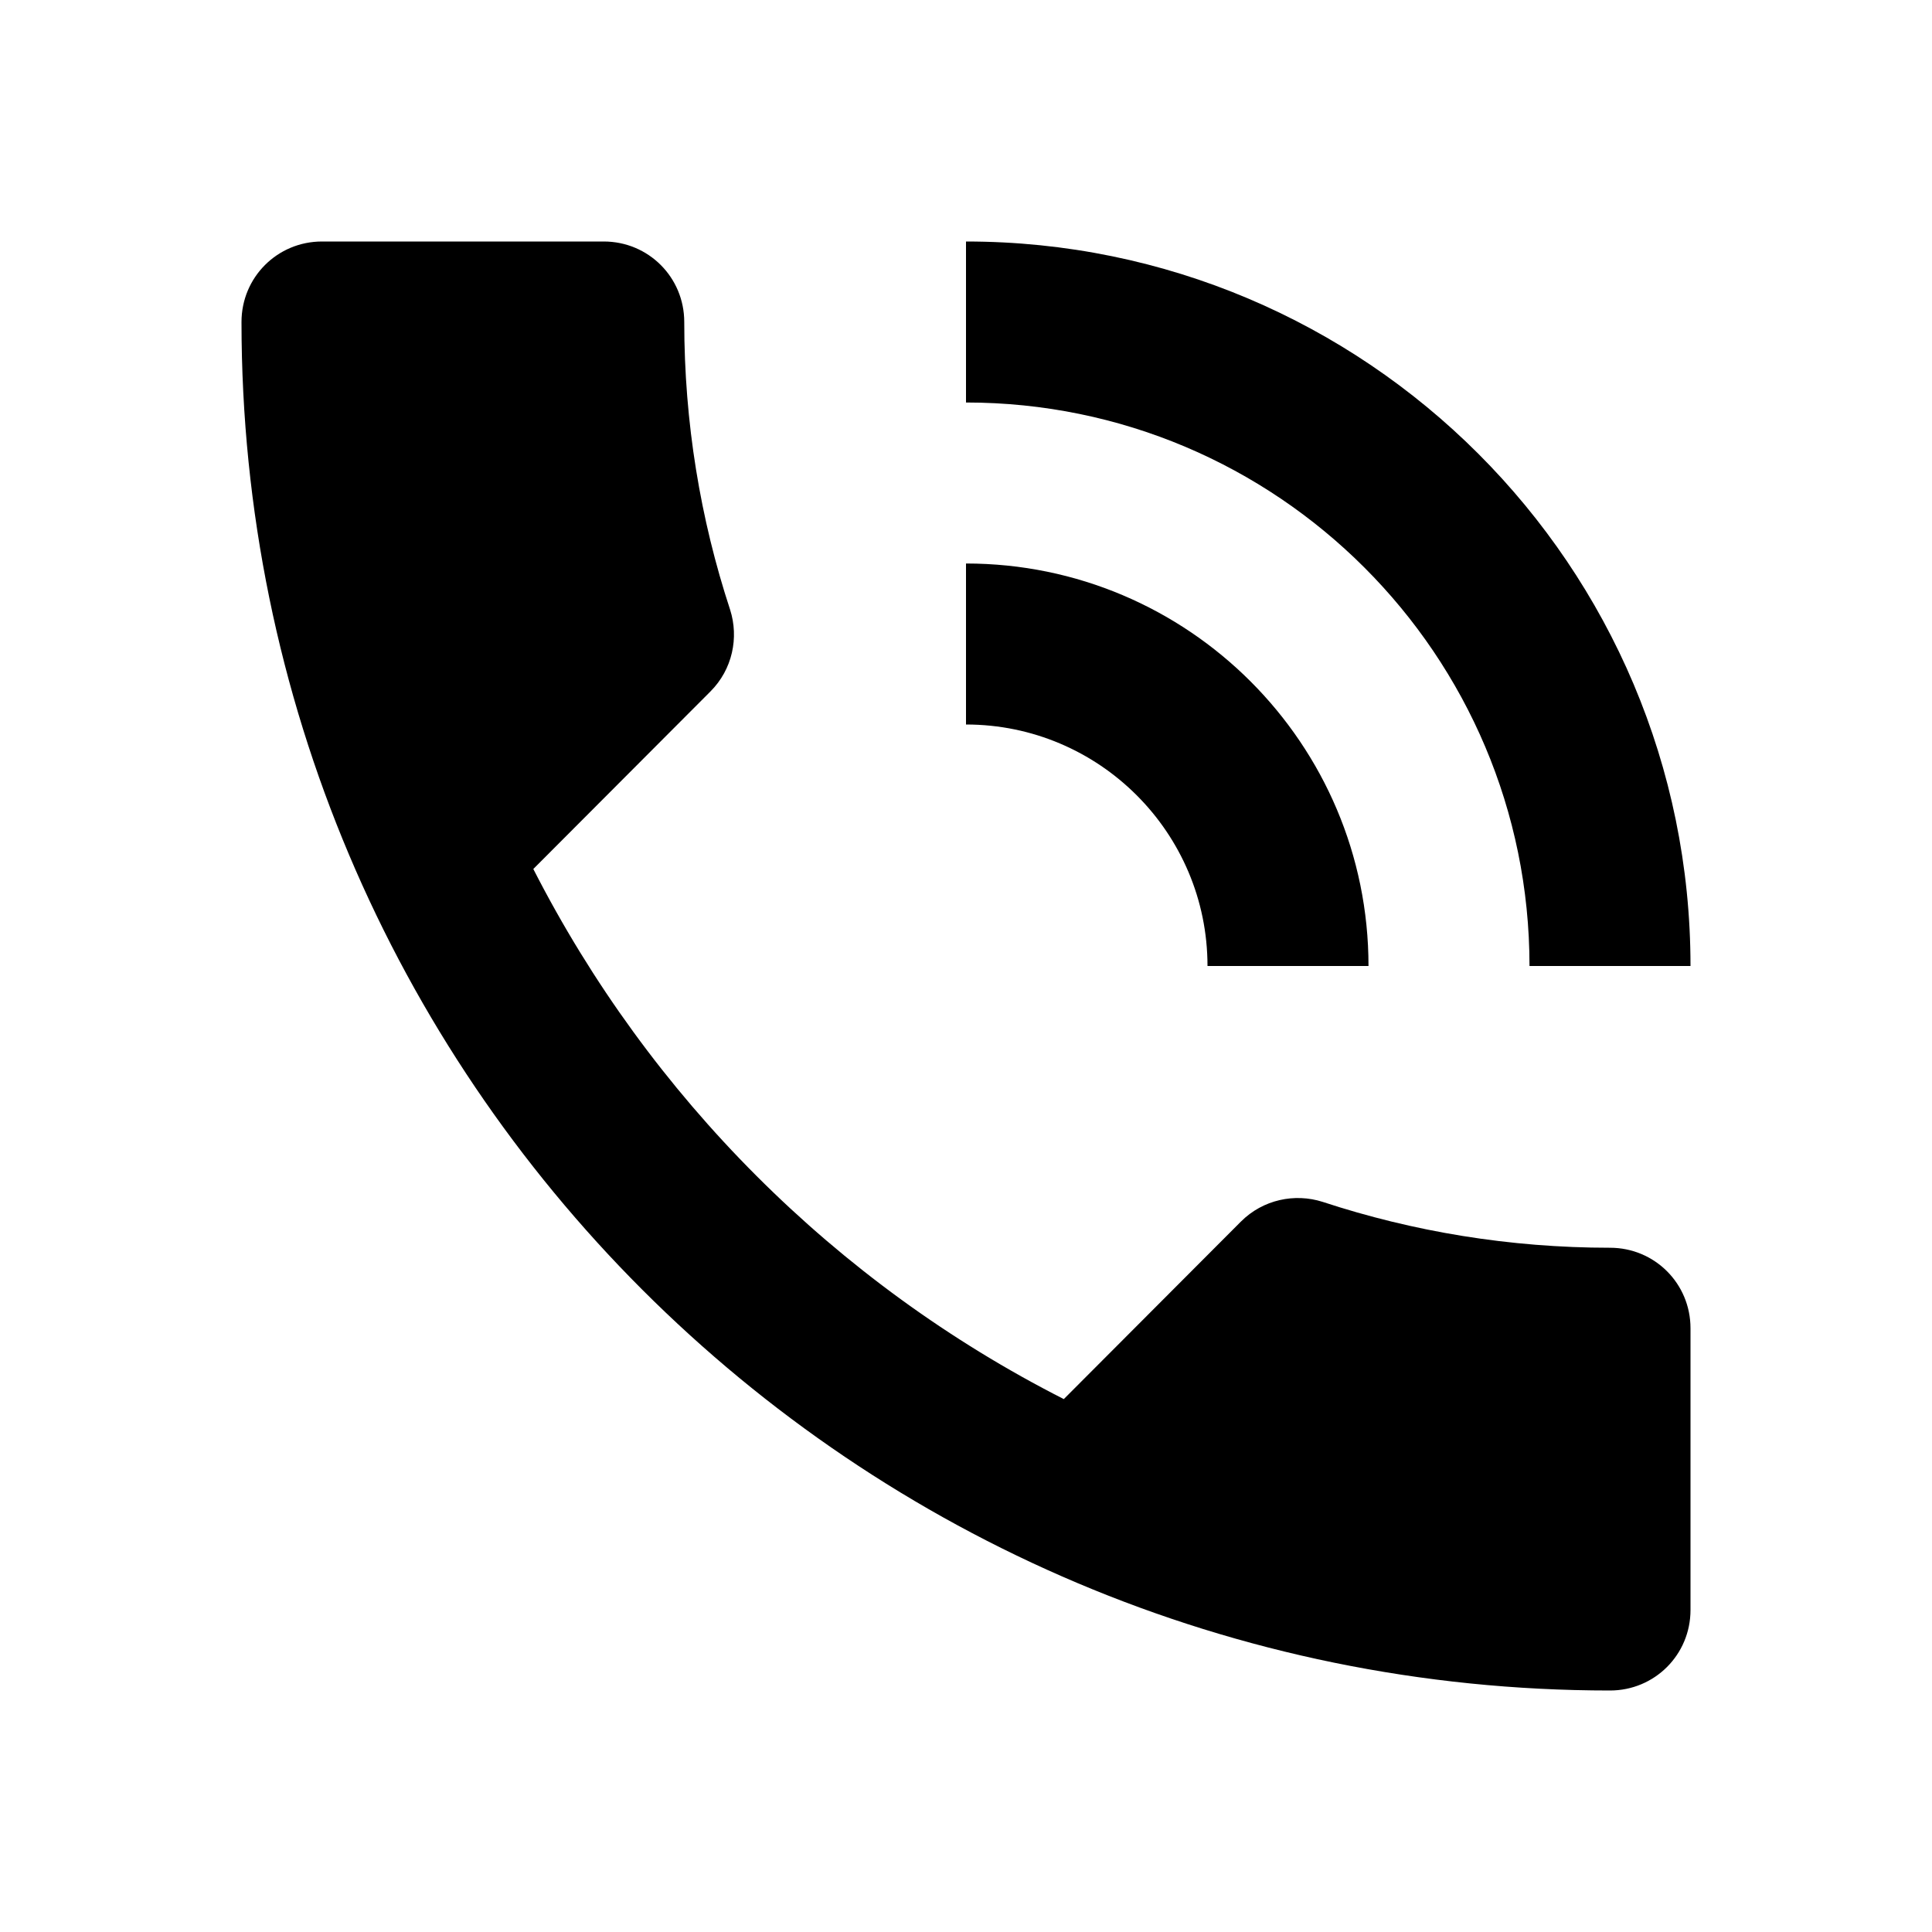
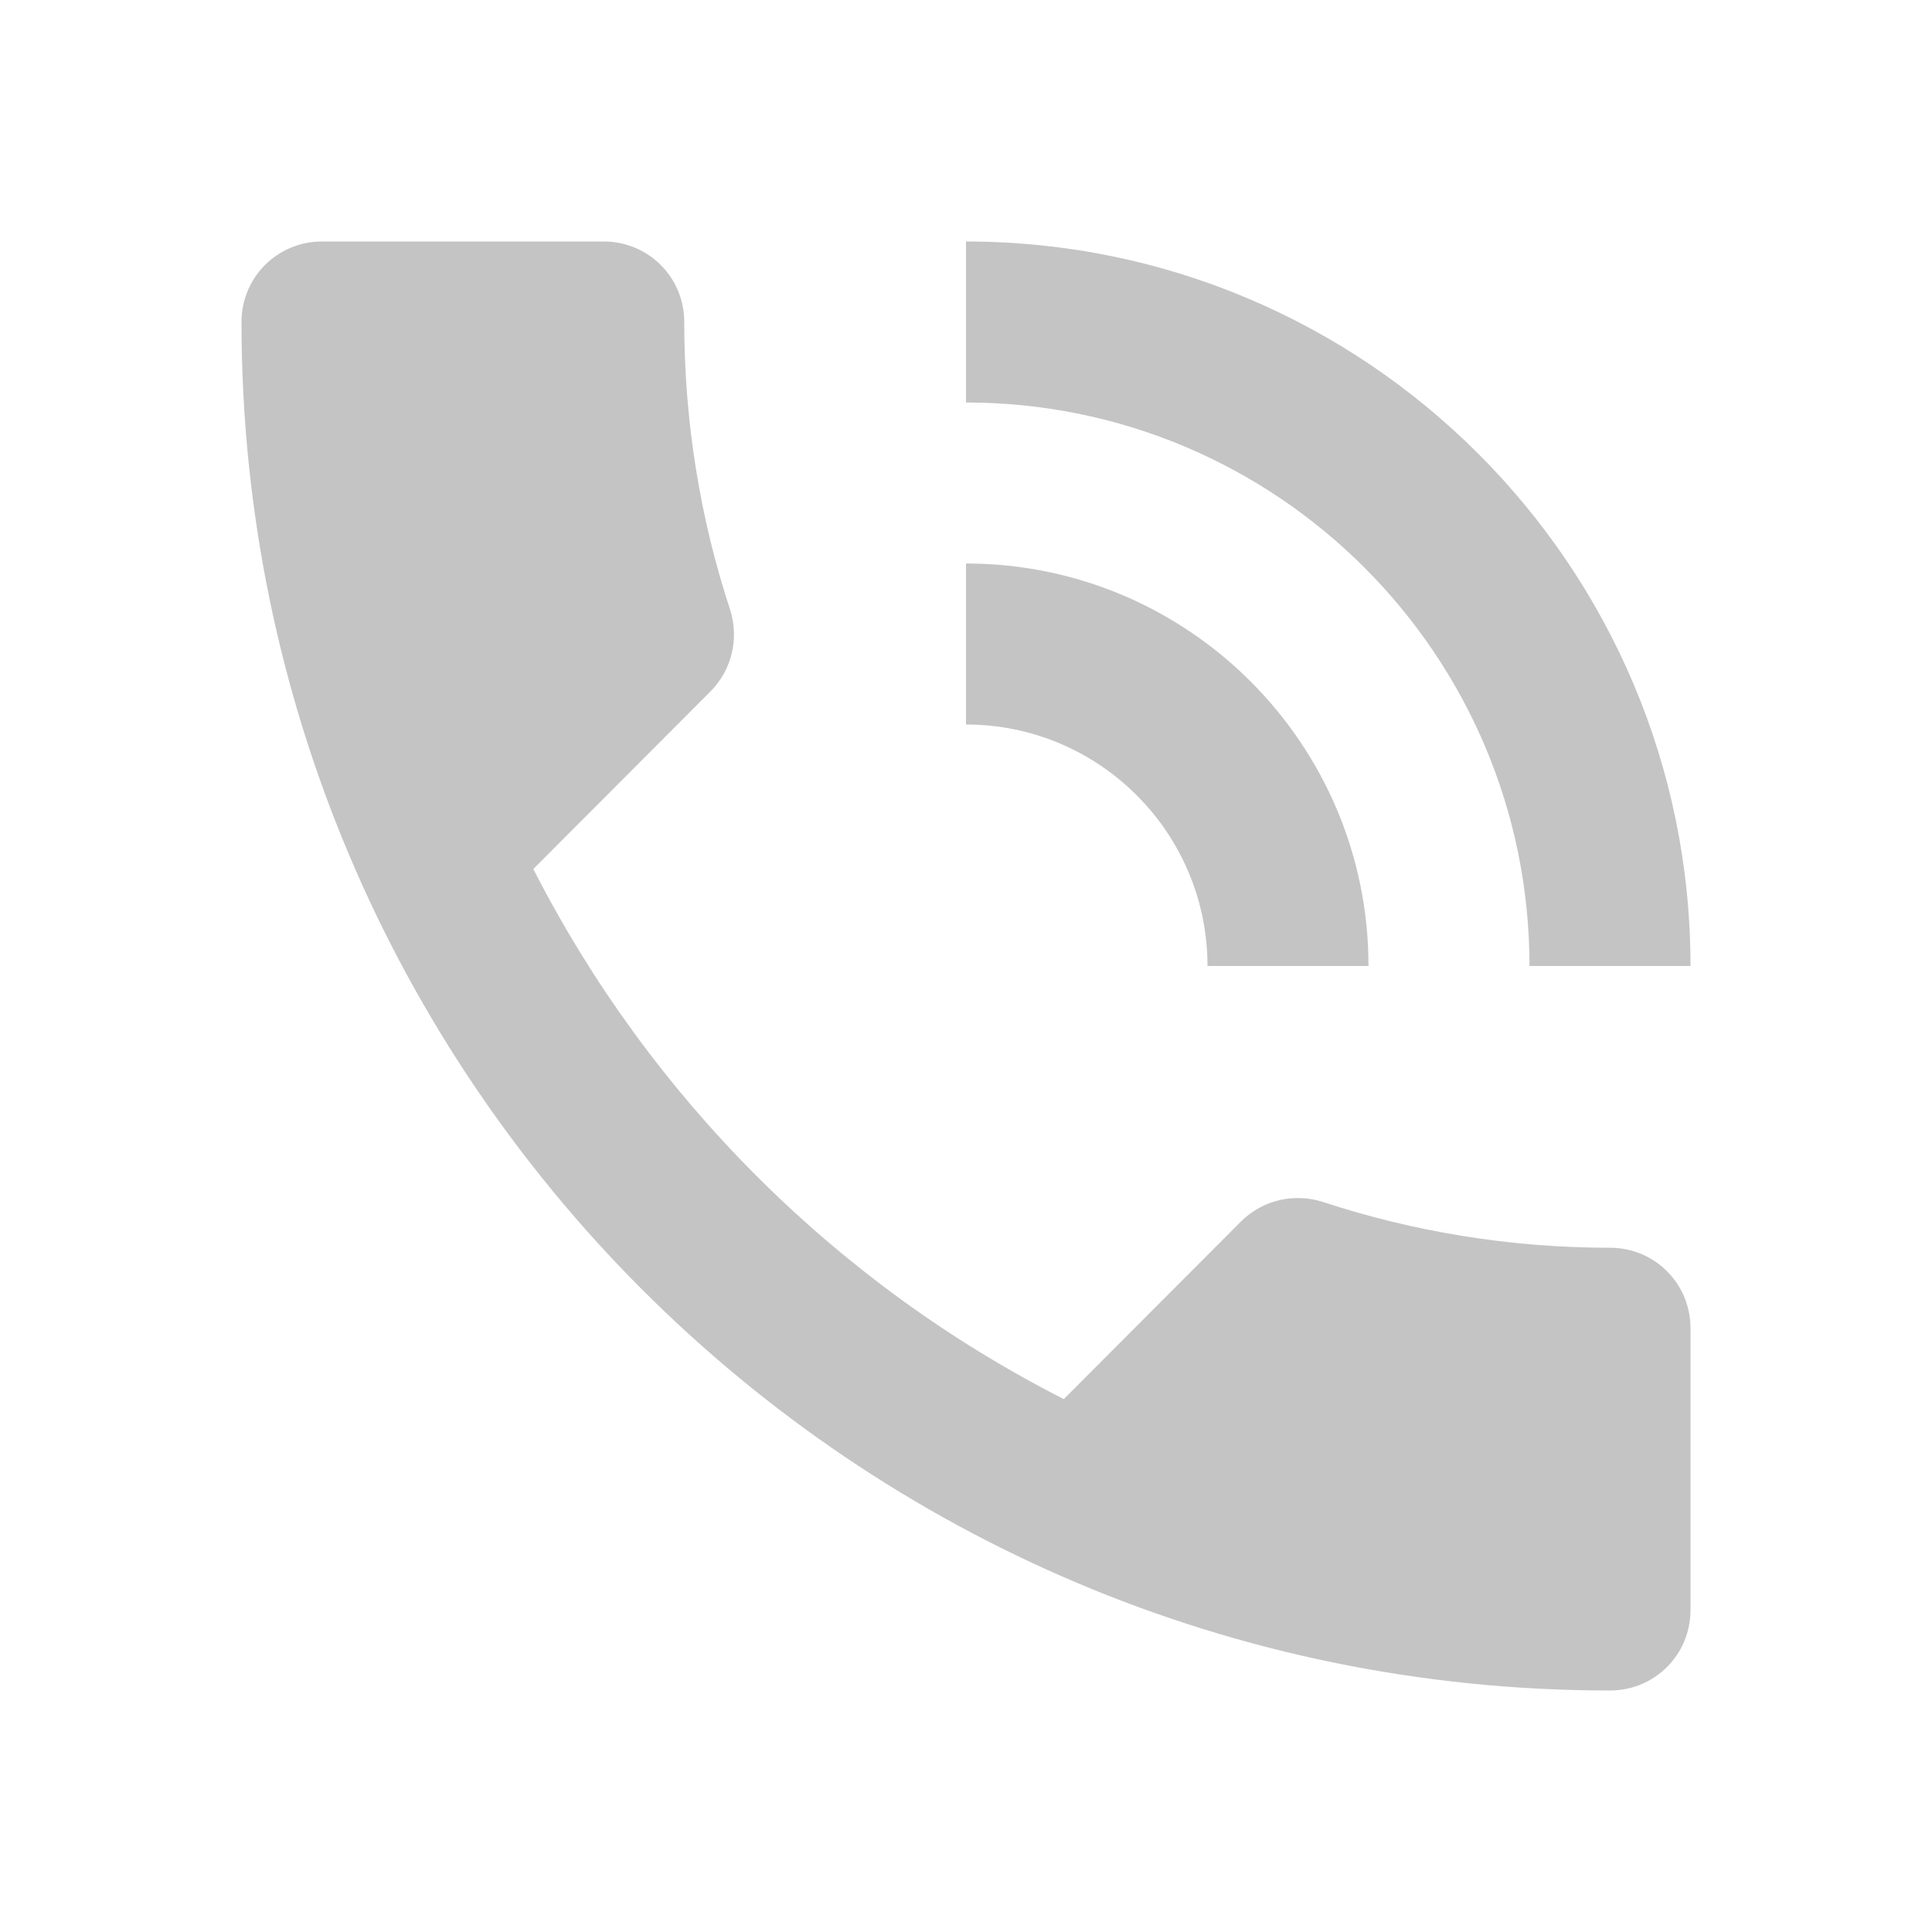
- <svg xmlns="http://www.w3.org/2000/svg" width="48px" height="48px" viewBox="0 0 48 48" fill="#C4C4C4bbb">
+ <svg xmlns="http://www.w3.org/2000/svg" width="48px" height="48px" viewBox="0 0 48 48" fill="#C4C4C4">
  <path d="M0 0h48v48H0z" fill="none" />
  <path d="M40 31c-2.49 0-4.89-.4-7.14-1.14-.69-.22-1.48-.06-2.03.49l-4.4 4.41c-5.67-2.88-10.29-7.51-13.18-13.17l4.4-4.41c.55-.55.71-1.34.49-2.03C17.4 12.9 17 10.49 17 8c0-1.11-.89-2-2-2H8c-1.11 0-2 .89-2 2 0 18.78 15.22 34 34 34 1.11 0 2-.89 2-2v-7c0-1.11-.89-2-2-2zm-2-7h4c0-9.94-8.06-18-18-18v4c7.73 0 14 6.27 14 14zm-8 0h4c0-5.52-4.48-10-10-10v4c3.31 0 6 2.69 6 6z" />
</svg>
